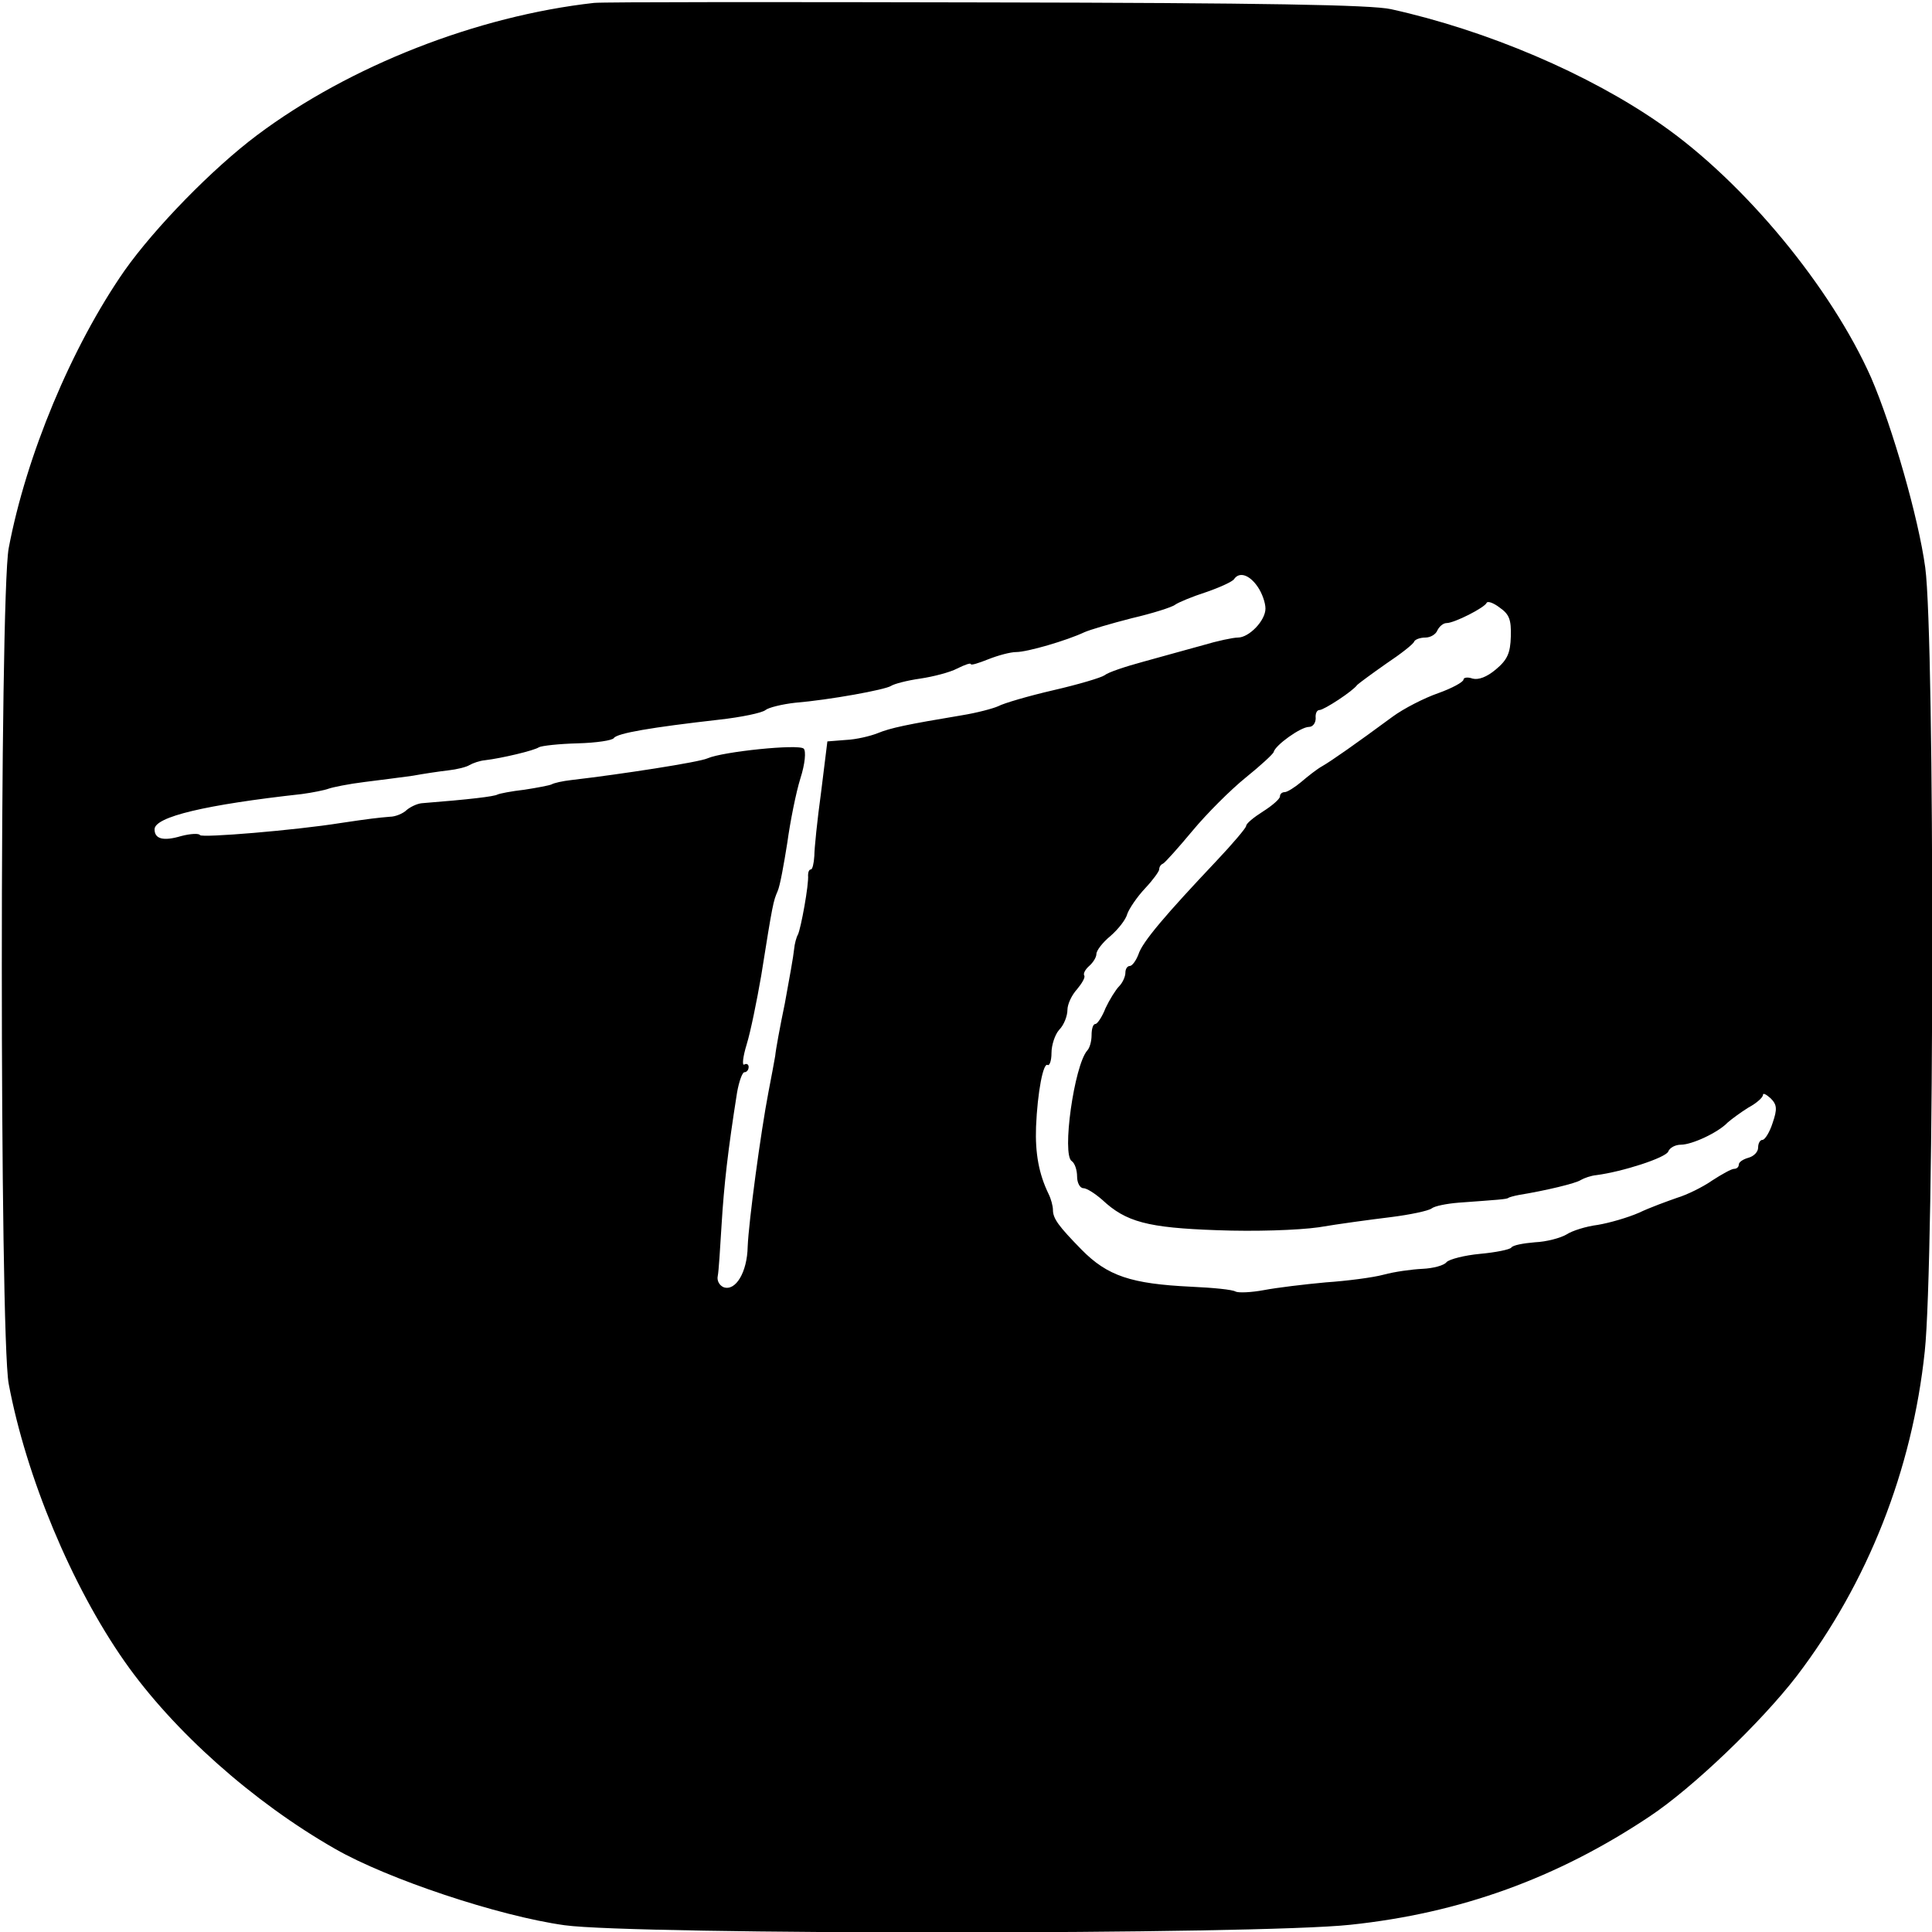
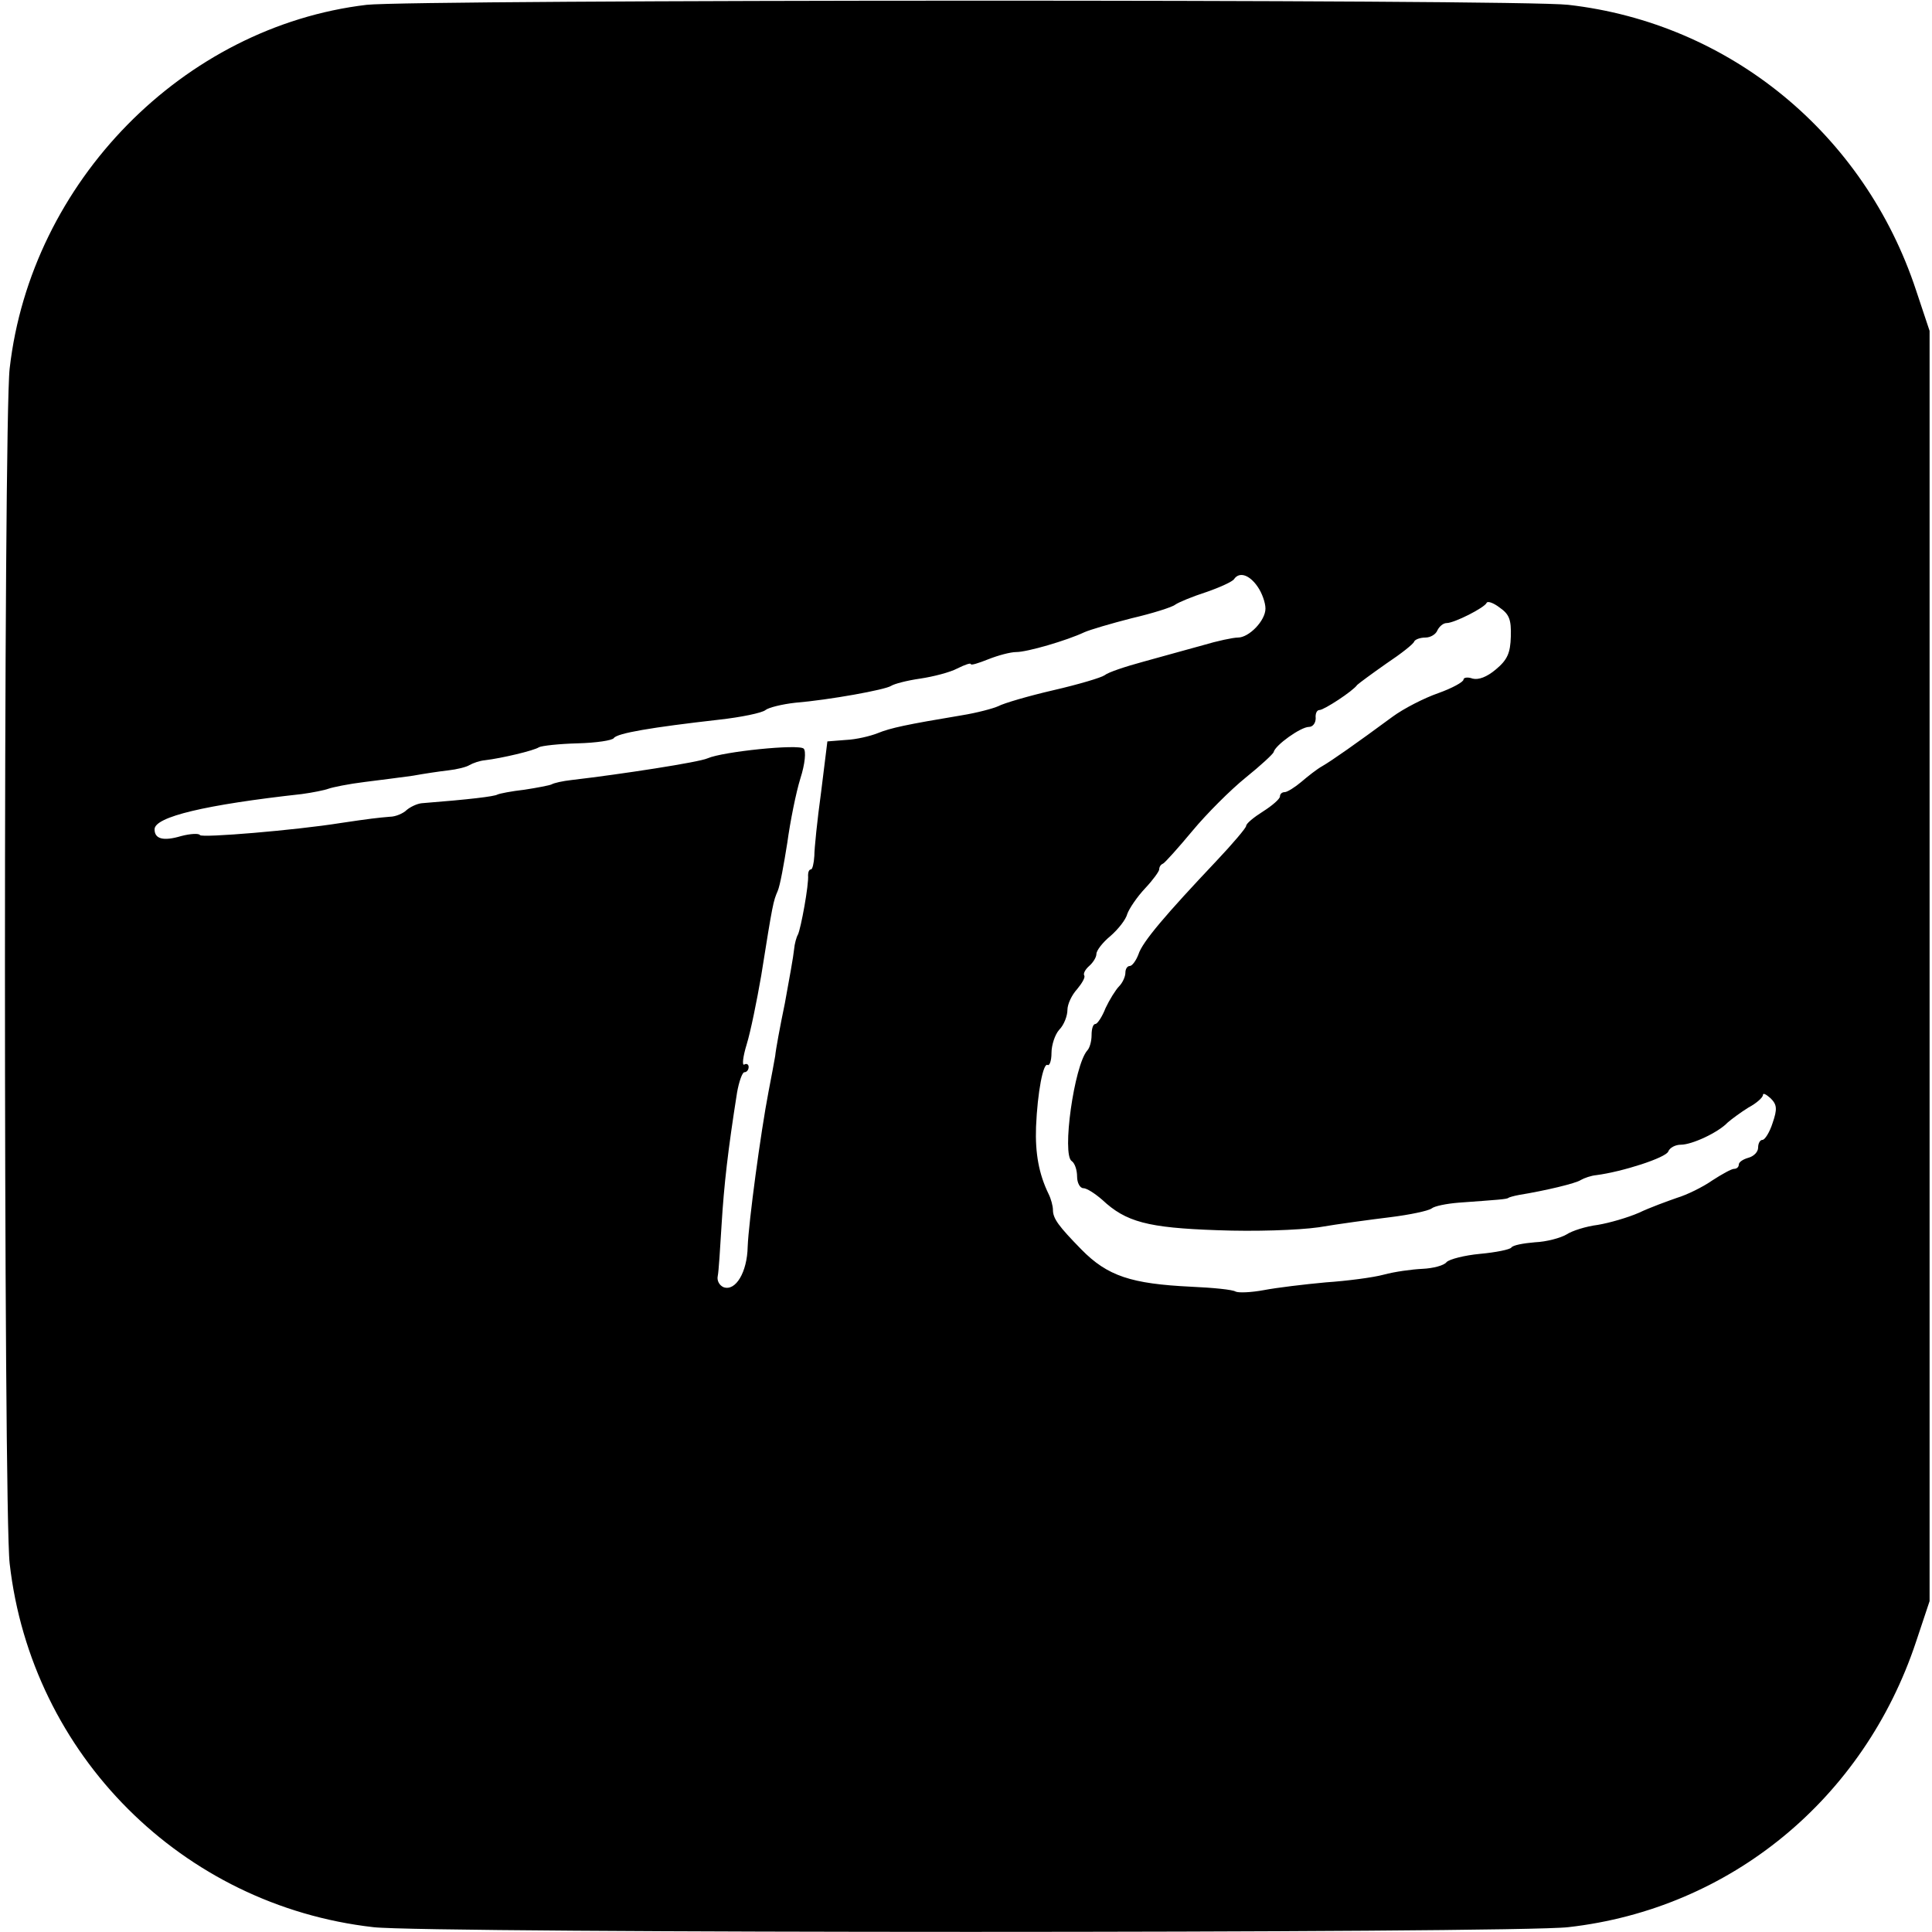
<svg xmlns="http://www.w3.org/2000/svg" version="1.0" width="400pt" height="400pt" viewBox="0 0 400 400" preserveAspectRatio="xMidYMid meet">
  <g transform="translate(0,400) scale(0.1,-0.1)" fill="#000000" stroke="none">
-     <path d="M1230 3994 c-242 -27 -506 -130 -698 -274 -92 -69 -211 -191 -274 -280 -110 -158 -204 -384 -240 -575 -19 -101 -19 -1629 0 -1730 36 -192 130 -418 240 -575 101 -144 266 -291 436 -388 108 -62 338 -139 475 -158 144 -20 1434 -20 1627 1 227 24 427 96 619 224 89 59 231 195 305 291 147 193 239 426 265 672 20 186 21 1476 1 1623 -14 103 -68 291 -112 393 -83 187 -262 404 -434 524 -150 105 -361 195 -560 239 -40 9 -265 13 -835 14 -429 1 -796 1 -815 -1z m1374 -1209 c9 -13 16 -33 16 -45 0 -25 -34 -60 -57 -60 -10 0 -43 -7 -73 -16 -30 -8 -86 -24 -123 -34 -37 -10 -73 -22 -80 -28 -7 -5 -54 -19 -106 -31 -52 -12 -103 -27 -114 -33 -11 -5 -45 -14 -76 -19 -114 -19 -147 -26 -174 -37 -15 -6 -44 -13 -66 -14 l-38 -3 -13 -105 c-8 -58 -14 -117 -14 -132 -1 -16 -4 -28 -7 -28 -4 0 -6 -6 -6 -12 2 -19 -15 -111 -21 -123 -3 -5 -7 -19 -8 -31 -1 -12 -10 -62 -19 -111 -10 -48 -19 -97 -20 -109 -2 -11 -8 -45 -14 -75 -16 -83 -41 -269 -43 -320 -1 -53 -25 -93 -50 -84 -9 4 -14 14 -12 23 2 9 5 58 8 107 5 82 13 153 32 273 4 23 11 42 15 42 5 0 9 5 9 11 0 5 -4 8 -9 5 -5 -3 -3 16 5 42 8 26 21 90 30 142 24 151 25 154 34 175 5 11 13 56 20 100 6 44 18 104 27 133 10 31 12 57 7 62 -10 10 -167 -6 -199 -20 -17 -8 -179 -33 -282 -45 -18 -2 -36 -6 -41 -9 -4 -2 -30 -7 -56 -11 -27 -3 -52 -8 -56 -10 -7 -4 -56 -10 -157 -18 -10 -1 -24 -8 -31 -14 -7 -7 -23 -14 -35 -14 -24 -2 -42 -4 -102 -13 -94 -15 -287 -31 -291 -25 -2 4 -20 3 -39 -2 -37 -11 -55 -6 -55 14 0 26 106 51 305 73 22 3 47 8 55 11 8 3 42 10 75 14 33 4 78 10 100 13 22 4 55 9 73 11 18 2 38 7 44 11 7 4 21 9 32 10 34 4 102 20 112 27 6 3 41 7 80 8 38 1 72 6 75 11 7 10 77 22 218 38 45 5 89 14 96 20 6 5 34 12 61 15 72 6 187 27 199 35 6 4 32 11 60 15 27 4 62 13 77 21 16 8 28 12 28 9 0 -3 16 2 36 10 20 8 46 15 58 15 23 0 105 24 141 41 11 5 55 18 98 29 43 10 84 23 90 28 7 5 36 17 64 26 29 10 55 22 58 27 11 16 32 9 49 -16z m524 -103 c-1 -34 -7 -48 -31 -68 -19 -16 -36 -22 -48 -19 -11 4 -19 2 -19 -2 0 -5 -24 -18 -52 -28 -29 -10 -72 -32 -95 -49 -76 -56 -126 -91 -145 -102 -11 -6 -30 -21 -44 -33 -13 -11 -29 -21 -34 -21 -6 0 -10 -4 -10 -9 0 -5 -16 -19 -35 -31 -19 -12 -35 -25 -35 -30 0 -4 -28 -37 -62 -73 -103 -109 -153 -167 -161 -193 -5 -13 -13 -24 -18 -24 -5 0 -9 -6 -9 -14 0 -8 -6 -21 -13 -28 -7 -7 -20 -28 -28 -45 -7 -18 -17 -33 -21 -33 -5 0 -8 -10 -8 -23 0 -13 -4 -27 -9 -32 -27 -31 -53 -216 -32 -229 6 -4 11 -18 11 -32 0 -13 6 -24 13 -24 7 0 24 -11 39 -24 49 -46 94 -58 238 -63 78 -3 167 0 210 6 41 7 108 16 149 21 40 5 78 13 85 18 6 5 31 10 56 12 81 6 100 7 103 10 1 1 11 4 22 6 55 9 118 24 128 31 7 4 21 9 32 10 54 7 144 36 149 49 3 8 15 14 26 14 23 0 77 25 97 46 8 7 27 21 43 31 17 9 30 21 30 26 0 5 7 1 16 -7 13 -13 14 -22 4 -51 -6 -19 -16 -35 -21 -35 -5 0 -9 -7 -9 -16 0 -9 -9 -18 -20 -21 -11 -3 -20 -9 -20 -14 0 -5 -4 -9 -10 -9 -5 0 -25 -11 -45 -24 -20 -14 -53 -30 -73 -36 -20 -7 -56 -20 -79 -31 -23 -10 -61 -21 -85 -25 -24 -3 -53 -12 -65 -20 -12 -7 -41 -15 -65 -16 -24 -2 -46 -6 -49 -11 -3 -4 -32 -10 -65 -13 -32 -3 -63 -11 -69 -17 -5 -7 -28 -13 -50 -14 -22 -1 -58 -6 -80 -12 -22 -6 -76 -13 -120 -16 -44 -4 -102 -11 -128 -16 -27 -5 -53 -6 -59 -3 -6 4 -47 8 -92 10 -124 6 -173 22 -227 77 -47 48 -59 64 -59 82 0 8 -4 23 -9 33 -20 41 -28 84 -26 139 3 72 15 134 24 128 4 -2 8 9 8 25 0 16 7 38 16 48 10 10 17 29 17 41 0 12 9 31 20 43 10 12 17 24 15 28 -3 4 2 13 10 20 8 7 15 18 15 25 0 7 13 24 29 37 16 14 32 34 35 46 4 11 20 35 37 53 16 17 29 35 29 39 0 5 3 10 8 12 4 2 31 32 61 68 29 35 79 85 110 110 31 25 57 49 58 53 3 14 56 52 73 52 8 0 14 8 14 18 -1 9 2 17 8 17 9 0 69 39 78 52 3 3 30 23 60 44 30 20 57 41 58 46 2 4 12 8 23 8 11 0 22 7 25 15 4 8 12 15 19 15 16 0 79 32 83 42 2 4 14 0 27 -10 20 -14 24 -25 23 -60z" />
+     <path d="M759 3990 c-379 -45 -695 -366 -739 -753 -13 -109 -13 -2365 0 -2474 45 -396 357 -708 753 -753 108 -13 2366 -13 2474 0 336 38 612 266 720 591 l28 84 0 1315 0 1315 -28 84 c-107 324 -386 553 -720 591 -98 12 -2391 11 -2488 0z m1845 -1205 c9 -13 16 -33 16 -45 0 -25 -34 -60 -57 -60 -10 0 -43 -7 -73 -16 -30 -8 -86 -24 -123 -34 -37 -10 -73 -22 -80 -28 -7 -5 -54 -19 -106 -31 -52 -12 -103 -27 -114 -33 -11 -5 -45 -14 -76 -19 -114 -19 -147 -26 -174 -37 -15 -6 -44 -13 -66 -14 l-38 -3 -13 -105 c-8 -58 -14 -117 -14 -132 -1 -16 -4 -28 -7 -28 -4 0 -6 -6 -6 -12 2 -19 -15 -111 -21 -123 -3 -5 -7 -19 -8 -31 -1 -12 -10 -62 -19 -111 -10 -48 -19 -97 -20 -109 -2 -11 -8 -45 -14 -75 -16 -83 -41 -269 -43 -320 -1 -53 -25 -93 -50 -84 -9 4 -14 14 -12 23 2 9 5 58 8 107 5 82 13 153 32 273 4 23 11 42 15 42 5 0 9 5 9 11 0 5 -4 8 -9 5 -5 -3 -3 16 5 42 8 26 21 90 30 142 24 151 25 154 34 175 5 11 13 56 20 100 6 44 18 104 27 133 10 31 12 57 7 62 -10 10 -167 -6 -199 -20 -17 -8 -179 -33 -282 -45 -18 -2 -36 -6 -41 -9 -4 -2 -30 -7 -56 -11 -27 -3 -52 -8 -56 -10 -7 -4 -56 -10 -157 -18 -10 -1 -24 -8 -31 -14 -7 -7 -23 -14 -35 -14 -24 -2 -42 -4 -102 -13 -94 -15 -287 -31 -291 -25 -2 4 -20 3 -39 -2 -37 -11 -55 -6 -55 14 0 26 106 51 305 73 22 3 47 8 55 11 8 3 42 10 75 14 33 4 78 10 100 13 22 4 55 9 73 11 18 2 38 7 44 11 7 4 21 9 32 10 34 4 102 20 112 27 6 3 41 7 80 8 38 1 72 6 75 11 7 10 77 22 218 38 45 5 89 14 96 20 6 5 34 12 61 15 72 6 187 27 199 35 6 4 32 11 60 15 27 4 62 13 77 21 16 8 28 12 28 9 0 -3 16 2 36 10 20 8 46 15 58 15 23 0 105 24 141 41 11 5 55 18 98 29 43 10 84 23 90 28 7 5 36 17 64 26 29 10 55 22 58 27 11 16 32 9 49 -16z m524 -103 c-1 -34 -7 -48 -31 -68 -19 -16 -36 -22 -48 -19 -11 4 -19 2 -19 -2 0 -5 -24 -18 -52 -28 -29 -10 -72 -32 -95 -49 -76 -56 -126 -91 -145 -102 -11 -6 -30 -21 -44 -33 -13 -11 -29 -21 -34 -21 -6 0 -10 -4 -10 -9 0 -5 -16 -19 -35 -31 -19 -12 -35 -25 -35 -30 0 -4 -28 -37 -62 -73 -103 -109 -153 -167 -161 -193 -5 -13 -13 -24 -18 -24 -5 0 -9 -6 -9 -14 0 -8 -6 -21 -13 -28 -7 -7 -20 -28 -28 -45 -7 -18 -17 -33 -21 -33 -5 0 -8 -10 -8 -23 0 -13 -4 -27 -9 -32 -27 -31 -53 -216 -32 -229 6 -4 11 -18 11 -32 0 -13 6 -24 13 -24 7 0 24 -11 39 -24 49 -46 94 -58 238 -63 78 -3 167 0 210 6 41 7 108 16 149 21 40 5 78 13 85 18 6 5 31 10 56 12 81 6 100 7 103 10 1 1 11 4 22 6 55 9 118 24 128 31 7 4 21 9 32 10 54 7 144 36 149 49 3 8 15 14 26 14 23 0 77 25 97 46 8 7 27 21 43 31 17 9 30 21 30 26 0 5 7 1 16 -7 13 -13 14 -22 4 -51 -6 -19 -16 -35 -21 -35 -5 0 -9 -7 -9 -16 0 -9 -9 -18 -20 -21 -11 -3 -20 -9 -20 -14 0 -5 -4 -9 -10 -9 -5 0 -25 -11 -45 -24 -20 -14 -53 -30 -73 -36 -20 -7 -56 -20 -79 -31 -23 -10 -61 -21 -85 -25 -24 -3 -53 -12 -65 -20 -12 -7 -41 -15 -65 -16 -24 -2 -46 -6 -49 -11 -3 -4 -32 -10 -65 -13 -32 -3 -63 -11 -69 -17 -5 -7 -28 -13 -50 -14 -22 -1 -58 -6 -80 -12 -22 -6 -76 -13 -120 -16 -44 -4 -102 -11 -128 -16 -27 -5 -53 -6 -59 -3 -6 4 -47 8 -92 10 -124 6 -173 22 -227 77 -47 48 -59 64 -59 82 0 8 -4 23 -9 33 -20 41 -28 84 -26 139 3 72 15 134 24 128 4 -2 8 9 8 25 0 16 7 38 16 48 10 10 17 29 17 41 0 12 9 31 20 43 10 12 17 24 15 28 -3 4 2 13 10 20 8 7 15 18 15 25 0 7 13 24 29 37 16 14 32 34 35 46 4 11 20 35 37 53 16 17 29 35 29 39 0 5 3 10 8 12 4 2 31 32 61 68 29 35 79 85 110 110 31 25 57 49 58 53 3 14 56 52 73 52 8 0 14 8 14 18 -1 9 2 17 8 17 9 0 69 39 78 52 3 3 30 23 60 44 30 20 57 41 58 46 2 4 12 8 23 8 11 0 22 7 25 15 4 8 12 15 19 15 16 0 79 32 83 42 2 4 14 0 27 -10 20 -14 24 -25 23 -60z" />
  </g>
</svg>
